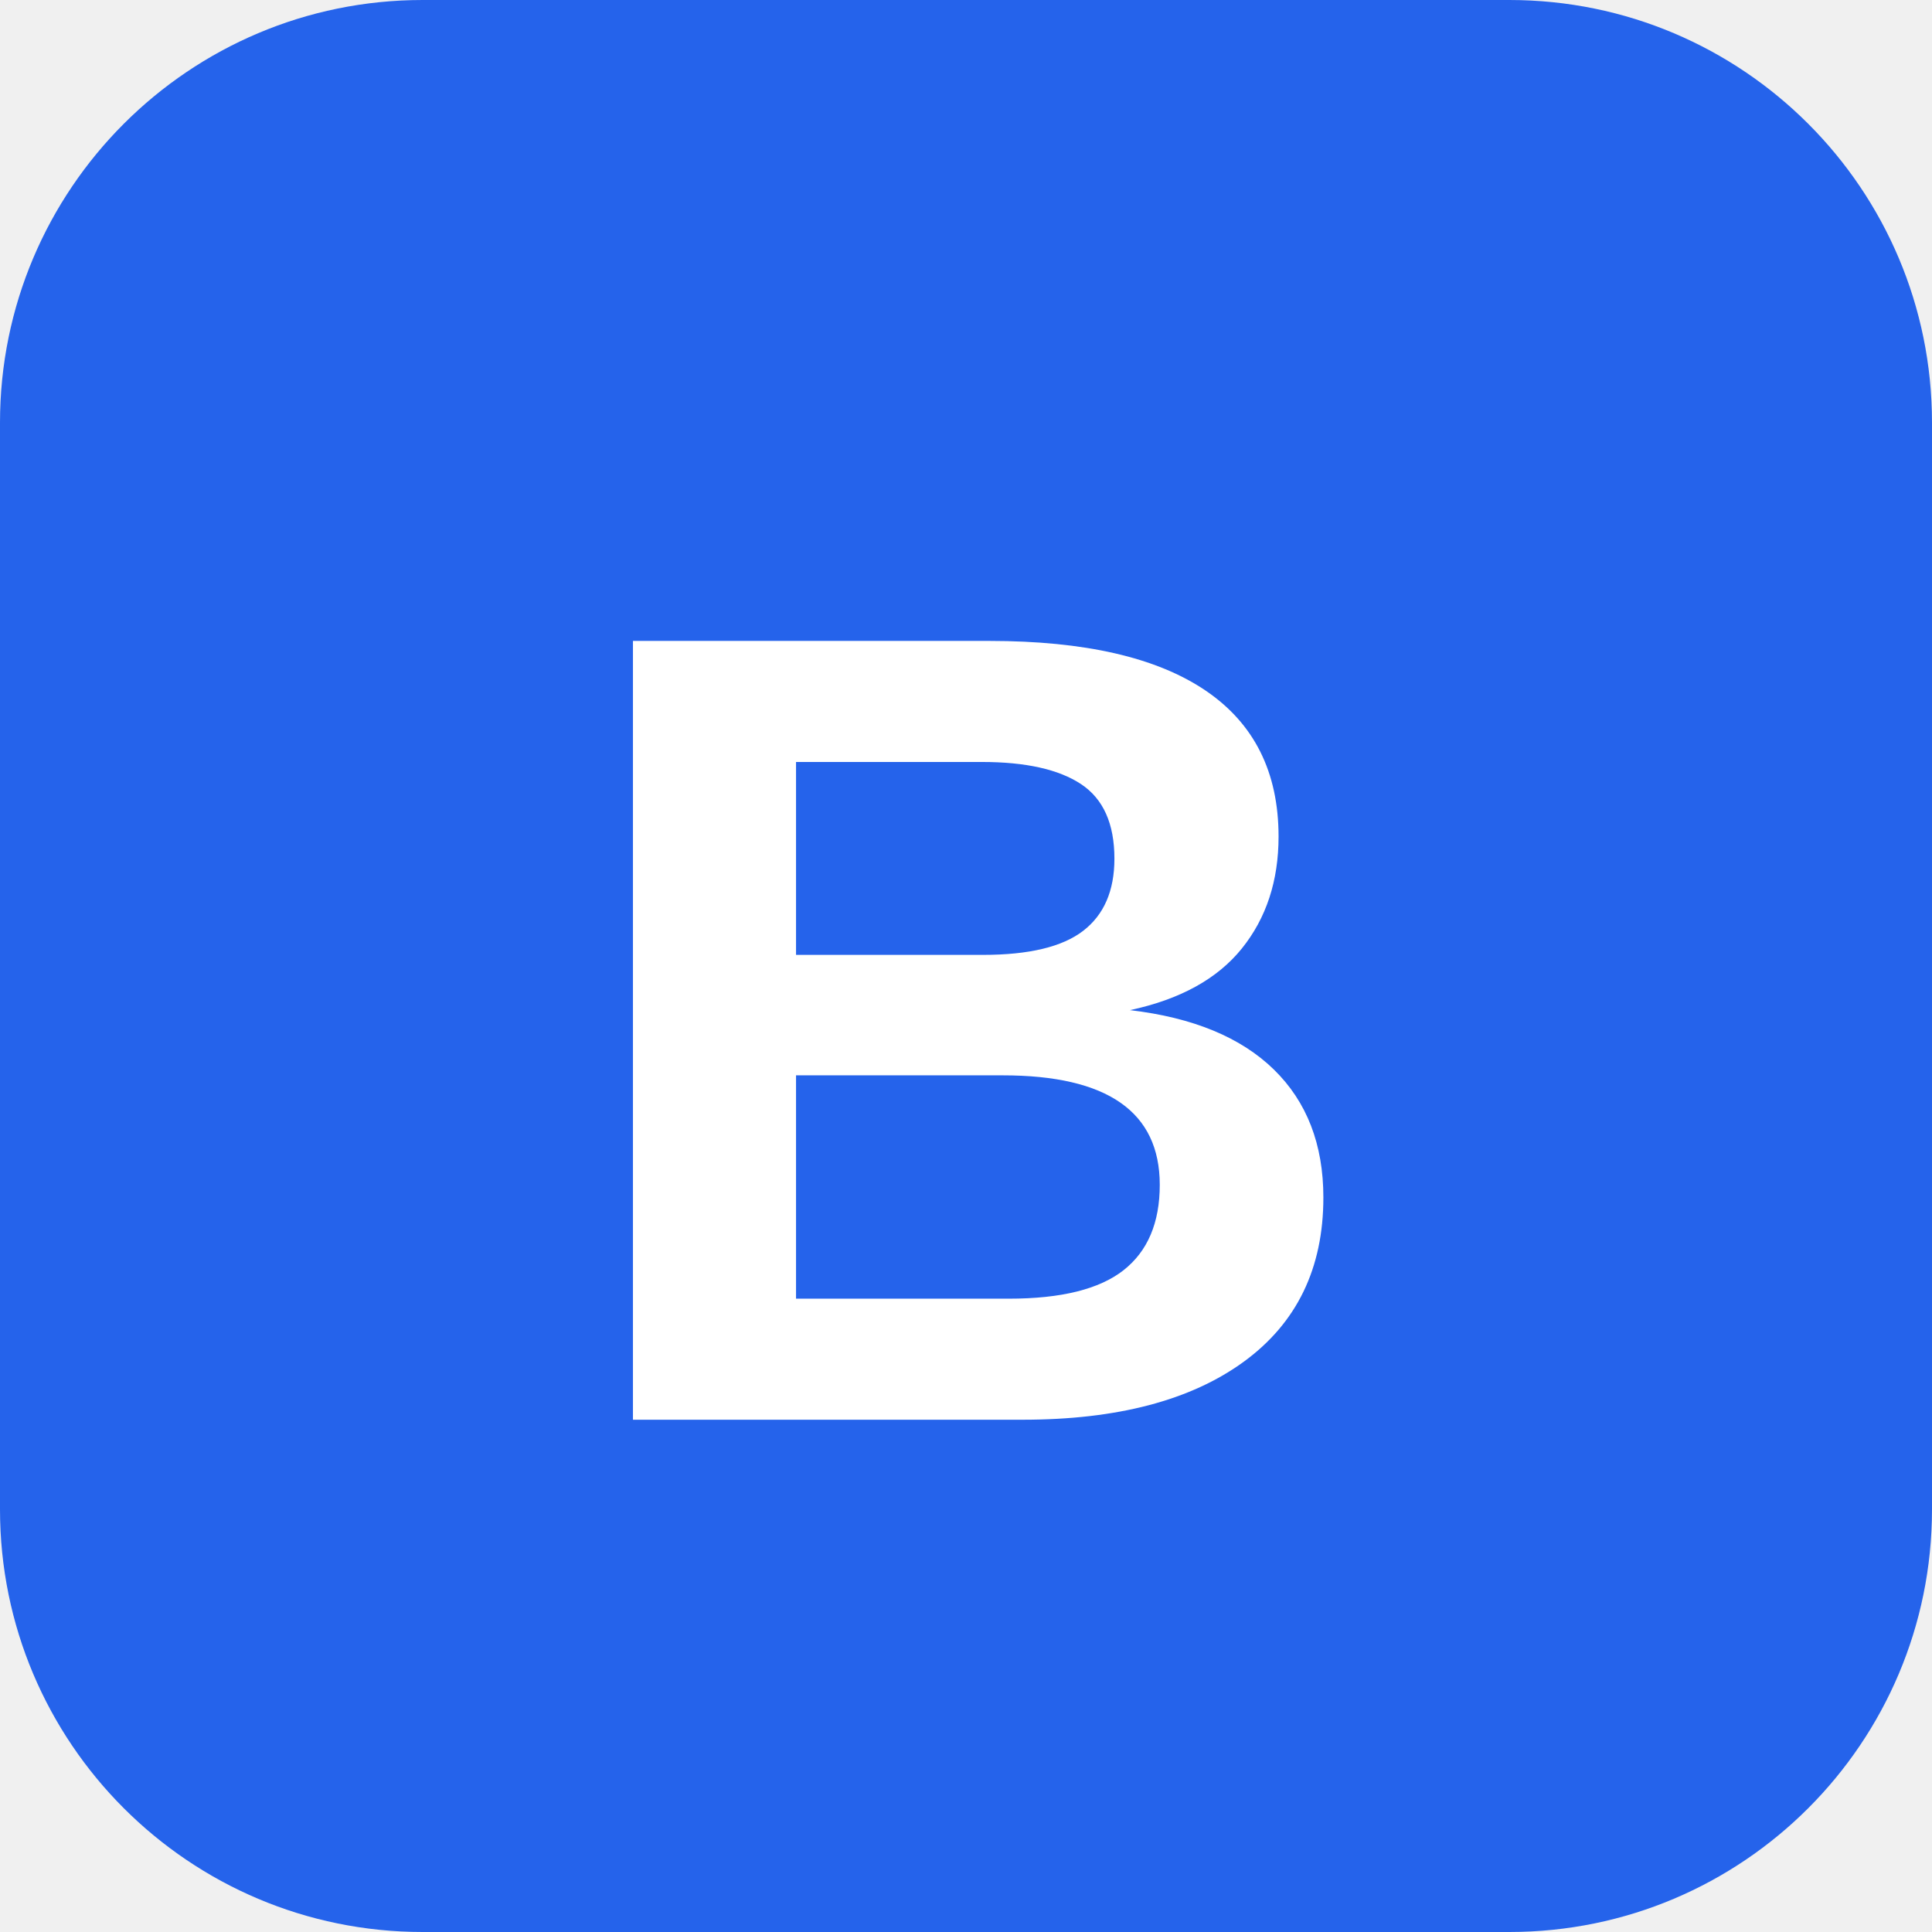
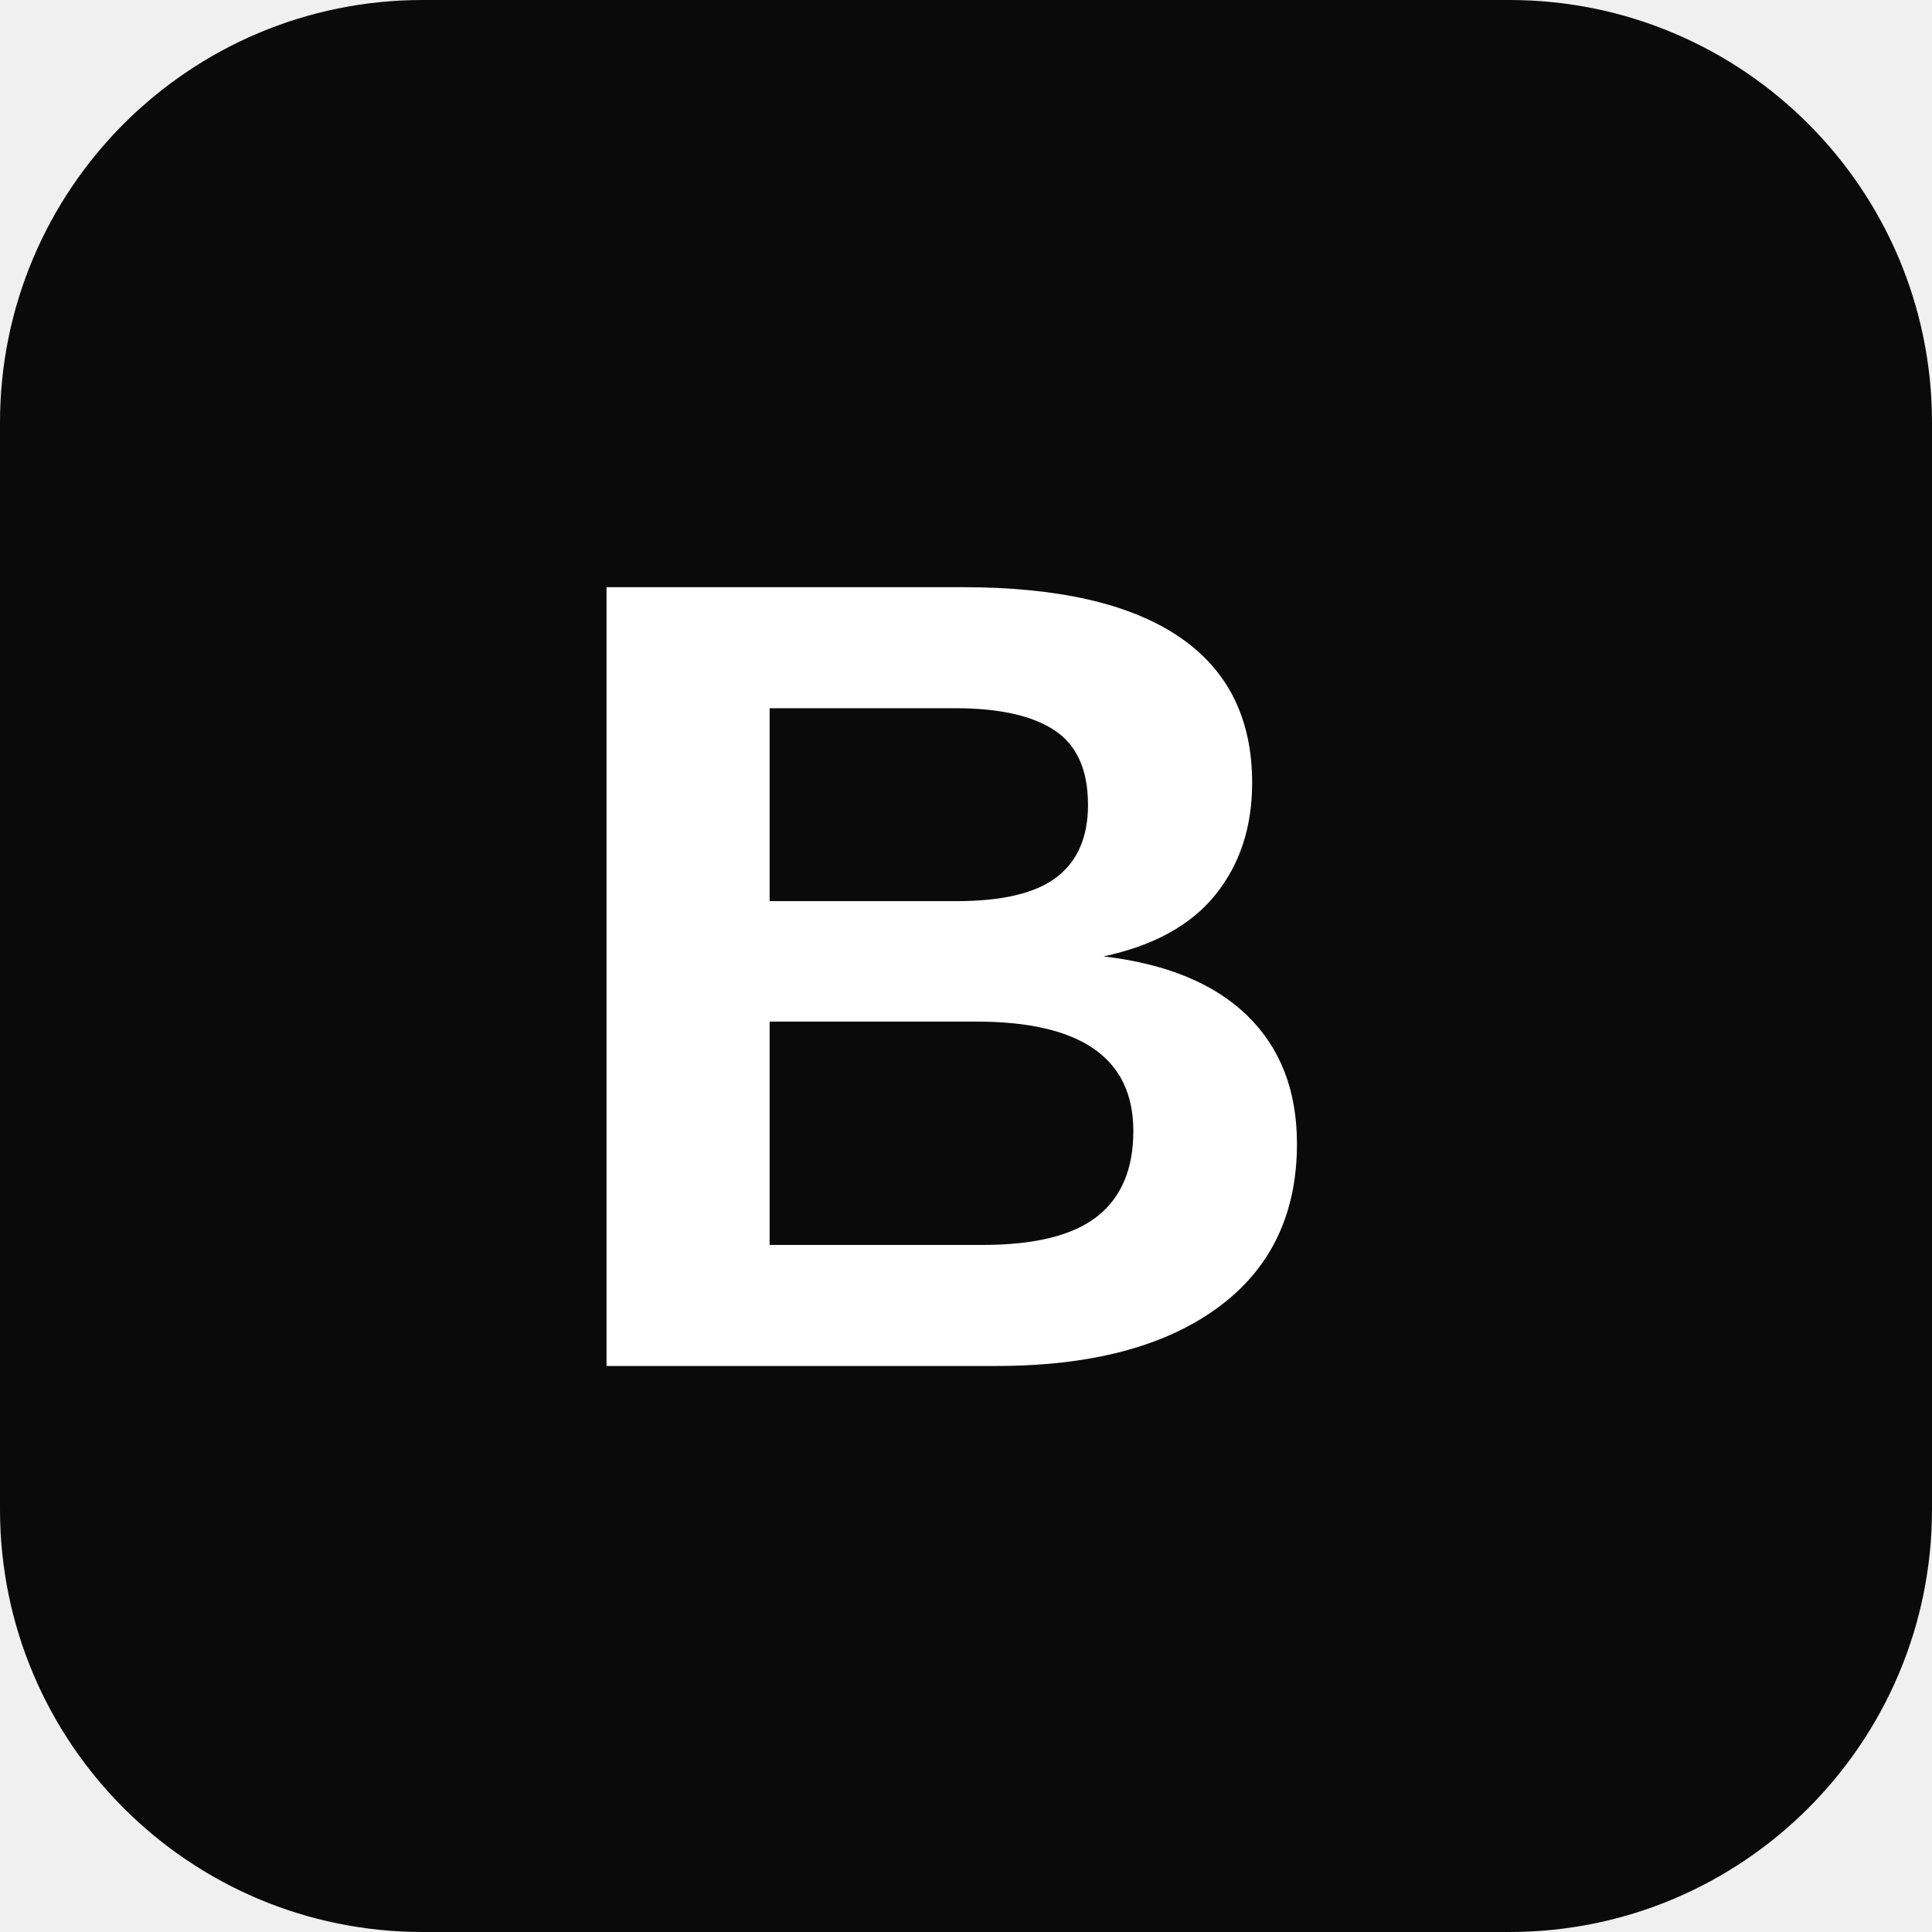
<svg xmlns="http://www.w3.org/2000/svg" viewBox="0 0 512 512">
-   <rect width="512" height="512" rx="112" fill="#2563eb" />
-   <text x="50%" y="52%" dy=".02em" font-family="'Segoe UI', system-ui, -apple-system, Arial, sans-serif" font-size="300" font-weight="700" fill="#ffffff" text-anchor="middle" dominant-baseline="central" letter-spacing="-8">B</text>
+   <rect width="512" height="512" rx="112" fill="#0a0a0a" />
+   <text x="249" y="362" font-family="'Segoe UI', system-ui, -apple-system, Arial, sans-serif" font-size="300" font-weight="700" fill="#ffffff" text-anchor="middle">B</text>
</svg>
